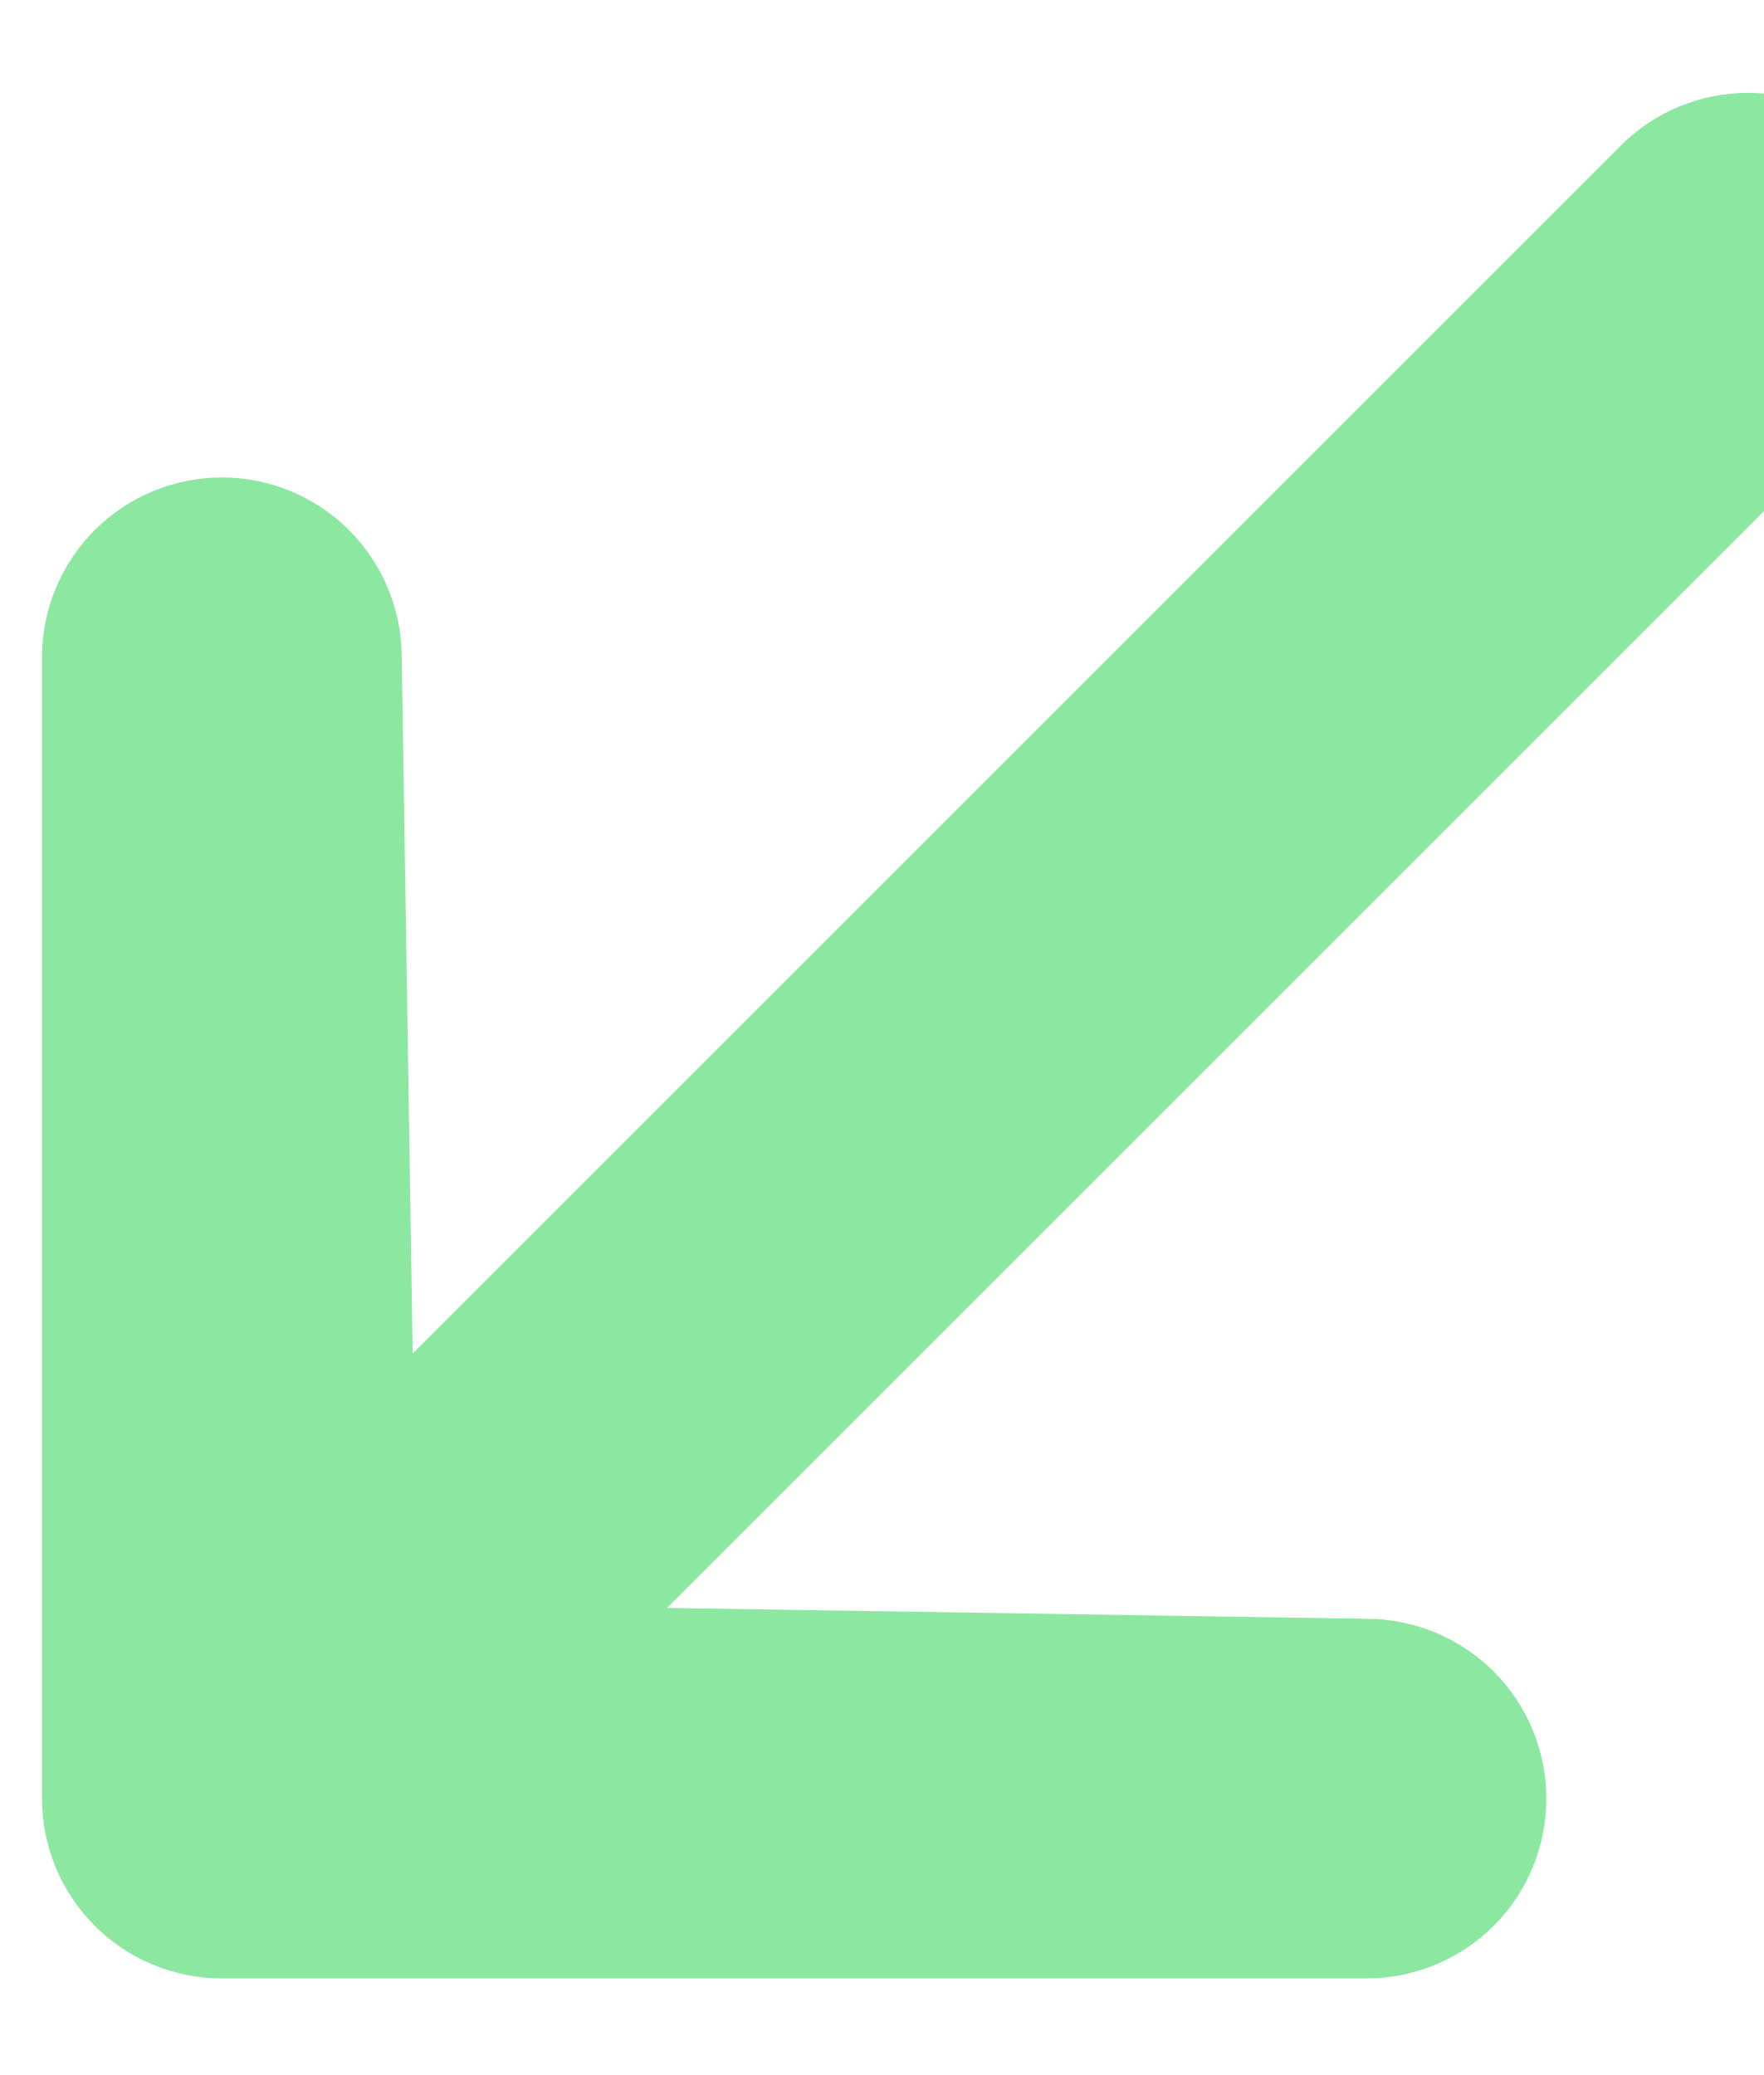
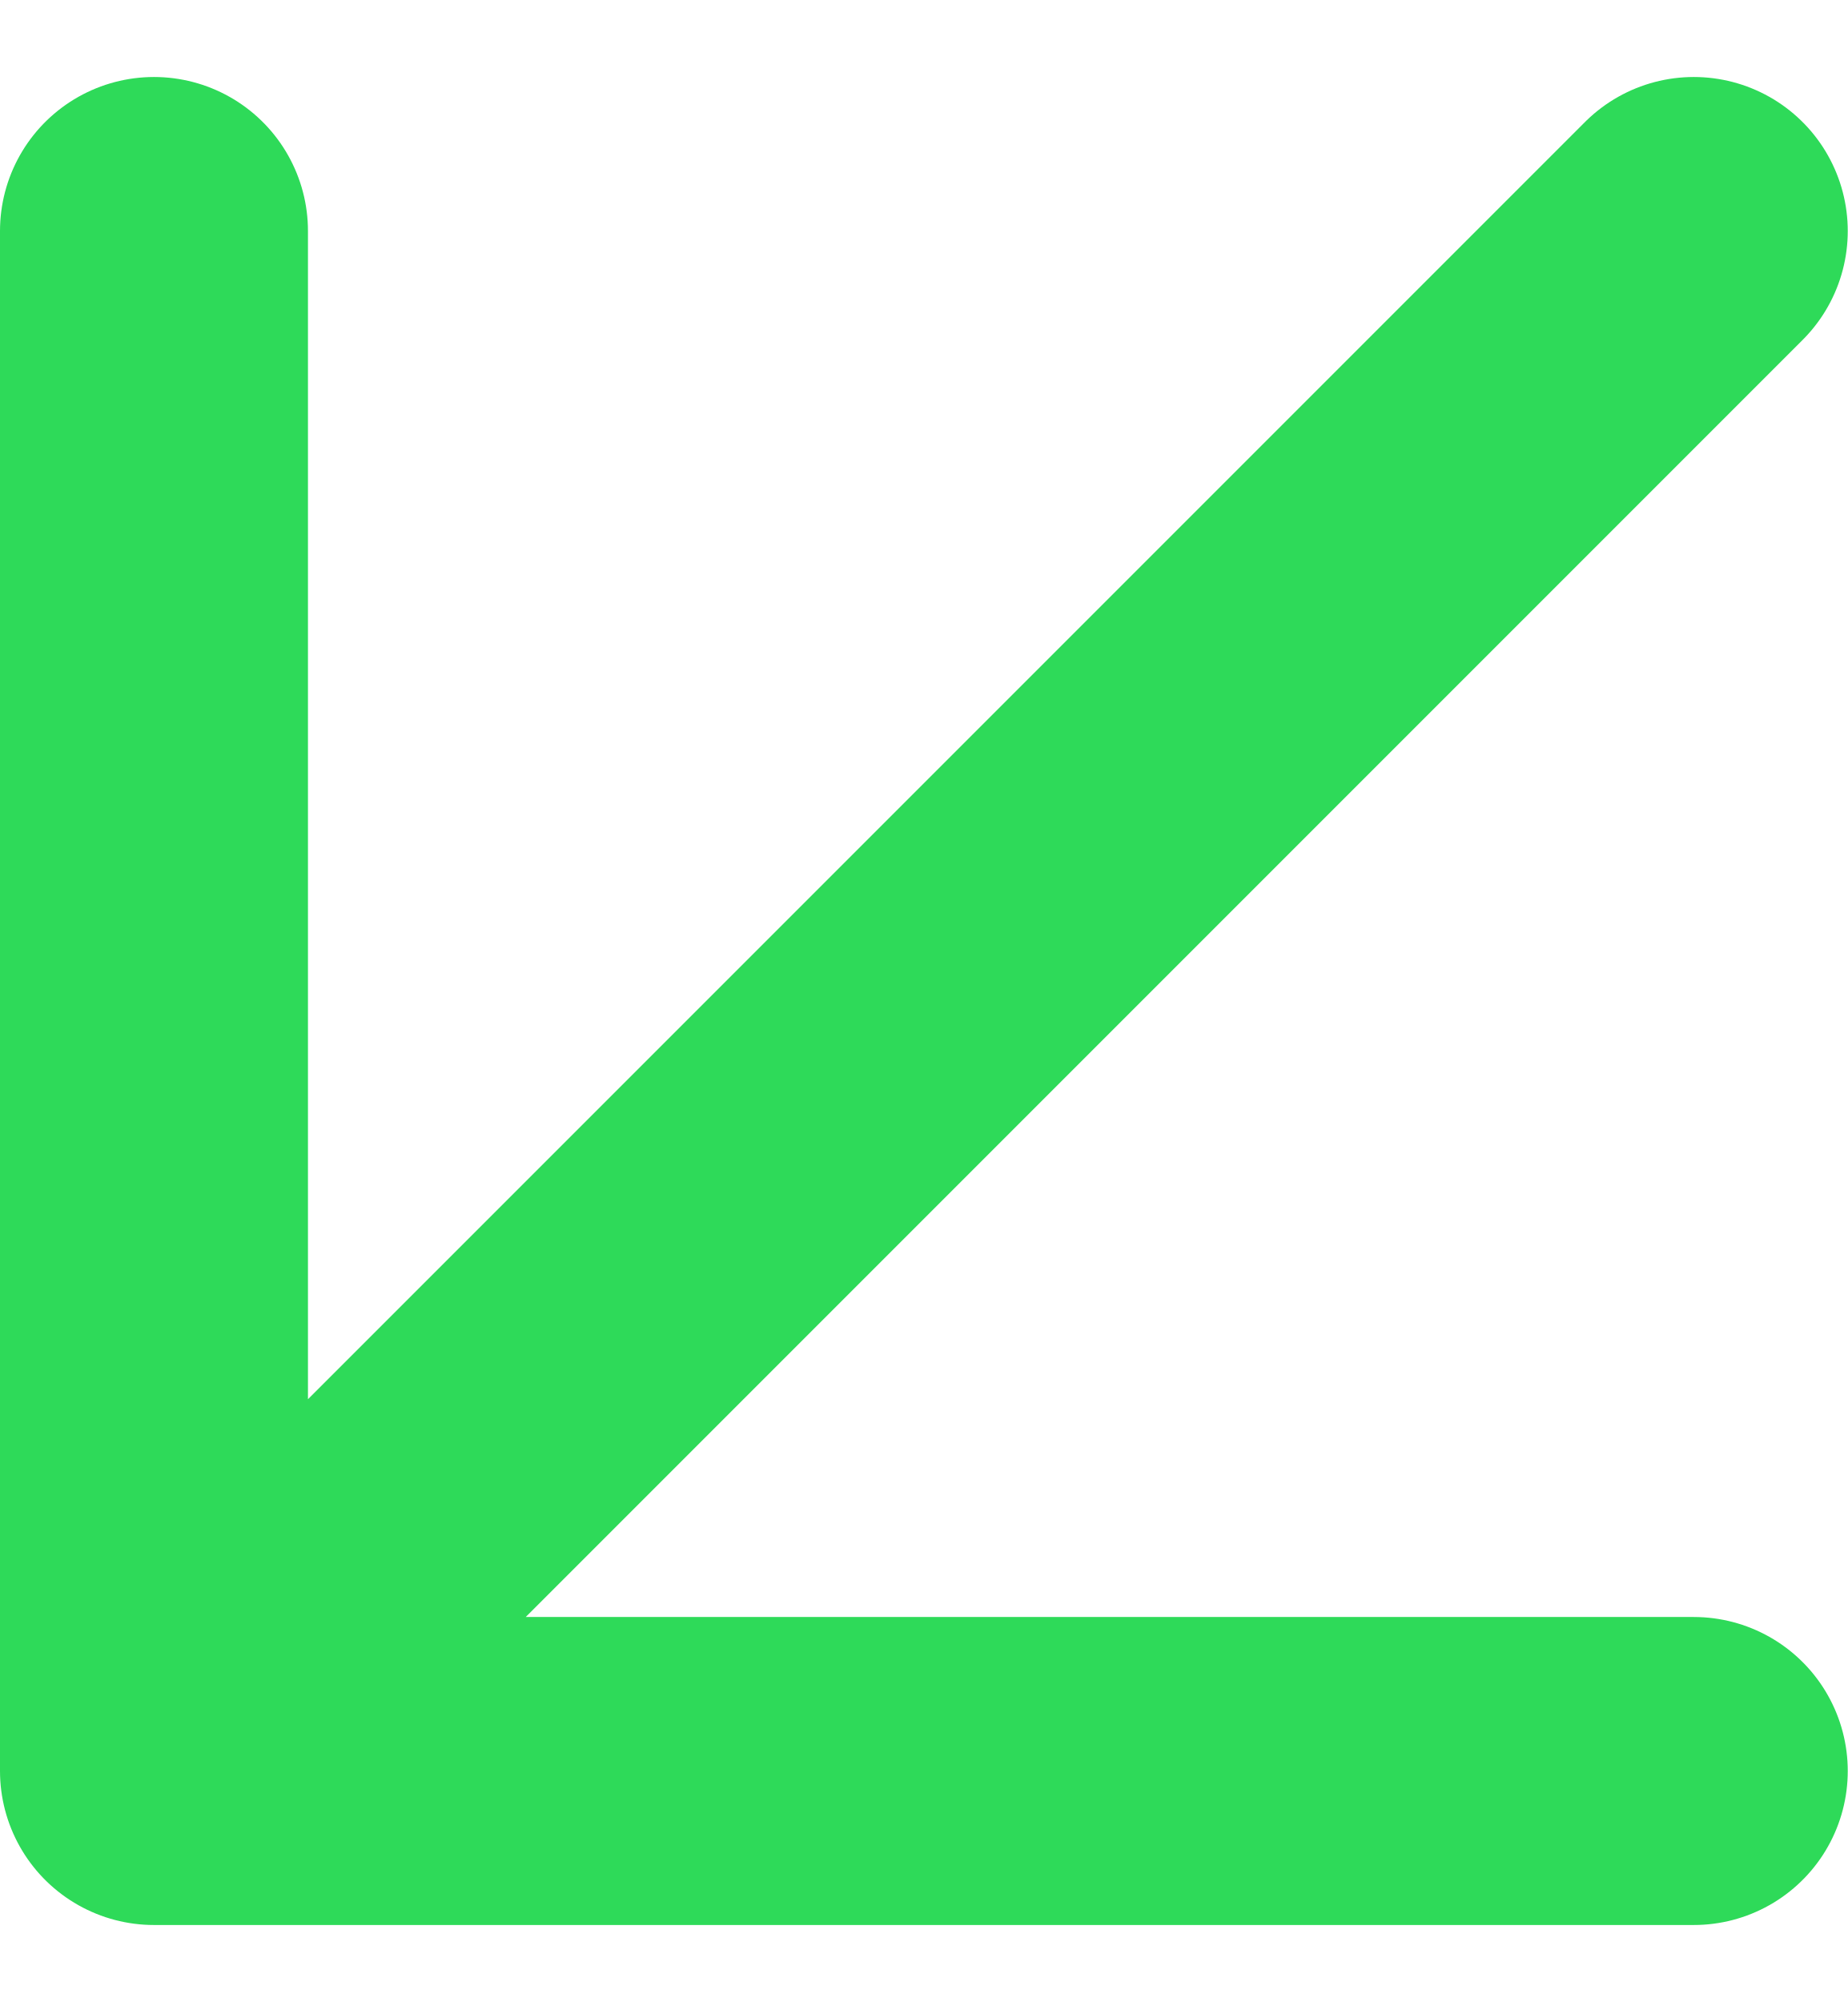
- <svg xmlns="http://www.w3.org/2000/svg" width="17" height="20" viewBox="0 0 17 20" fill="none">
-   <path d="M14.902 17.336C14.902 17.796 14.72 18.237 14.395 18.562C14.069 18.887 13.629 19.069 13.169 19.069L2.138 19.069C1.679 19.069 1.238 18.887 0.913 18.562C0.588 18.237 0.405 17.796 0.405 17.336L0.405 6.305C0.413 5.851 0.599 5.418 0.923 5.099C1.247 4.781 1.684 4.602 2.138 4.602C2.593 4.602 3.029 4.781 3.353 5.099C3.677 5.418 3.863 5.851 3.871 6.305L3.977 13.046L15.62 1.403C15.945 1.078 16.386 0.895 16.846 0.895C17.306 0.895 17.747 1.078 18.072 1.403C18.397 1.728 18.579 2.169 18.579 2.628C18.579 3.088 18.397 3.529 18.072 3.854L6.428 15.498L13.169 15.603C13.629 15.603 14.069 15.786 14.395 16.111C14.72 16.436 14.902 16.877 14.902 17.336Z" fill="#8CE8A0" />
+ <svg xmlns="http://www.w3.org/2000/svg" width="12" height="13" viewBox="0 0 12 13" fill="none">
+   <path d="M11 1.5L1 11.5M1 11.5H11M1 11.5V1.5" stroke="#2EDA59" stroke-width="2" stroke-linecap="round" stroke-linejoin="round" />
</svg>
